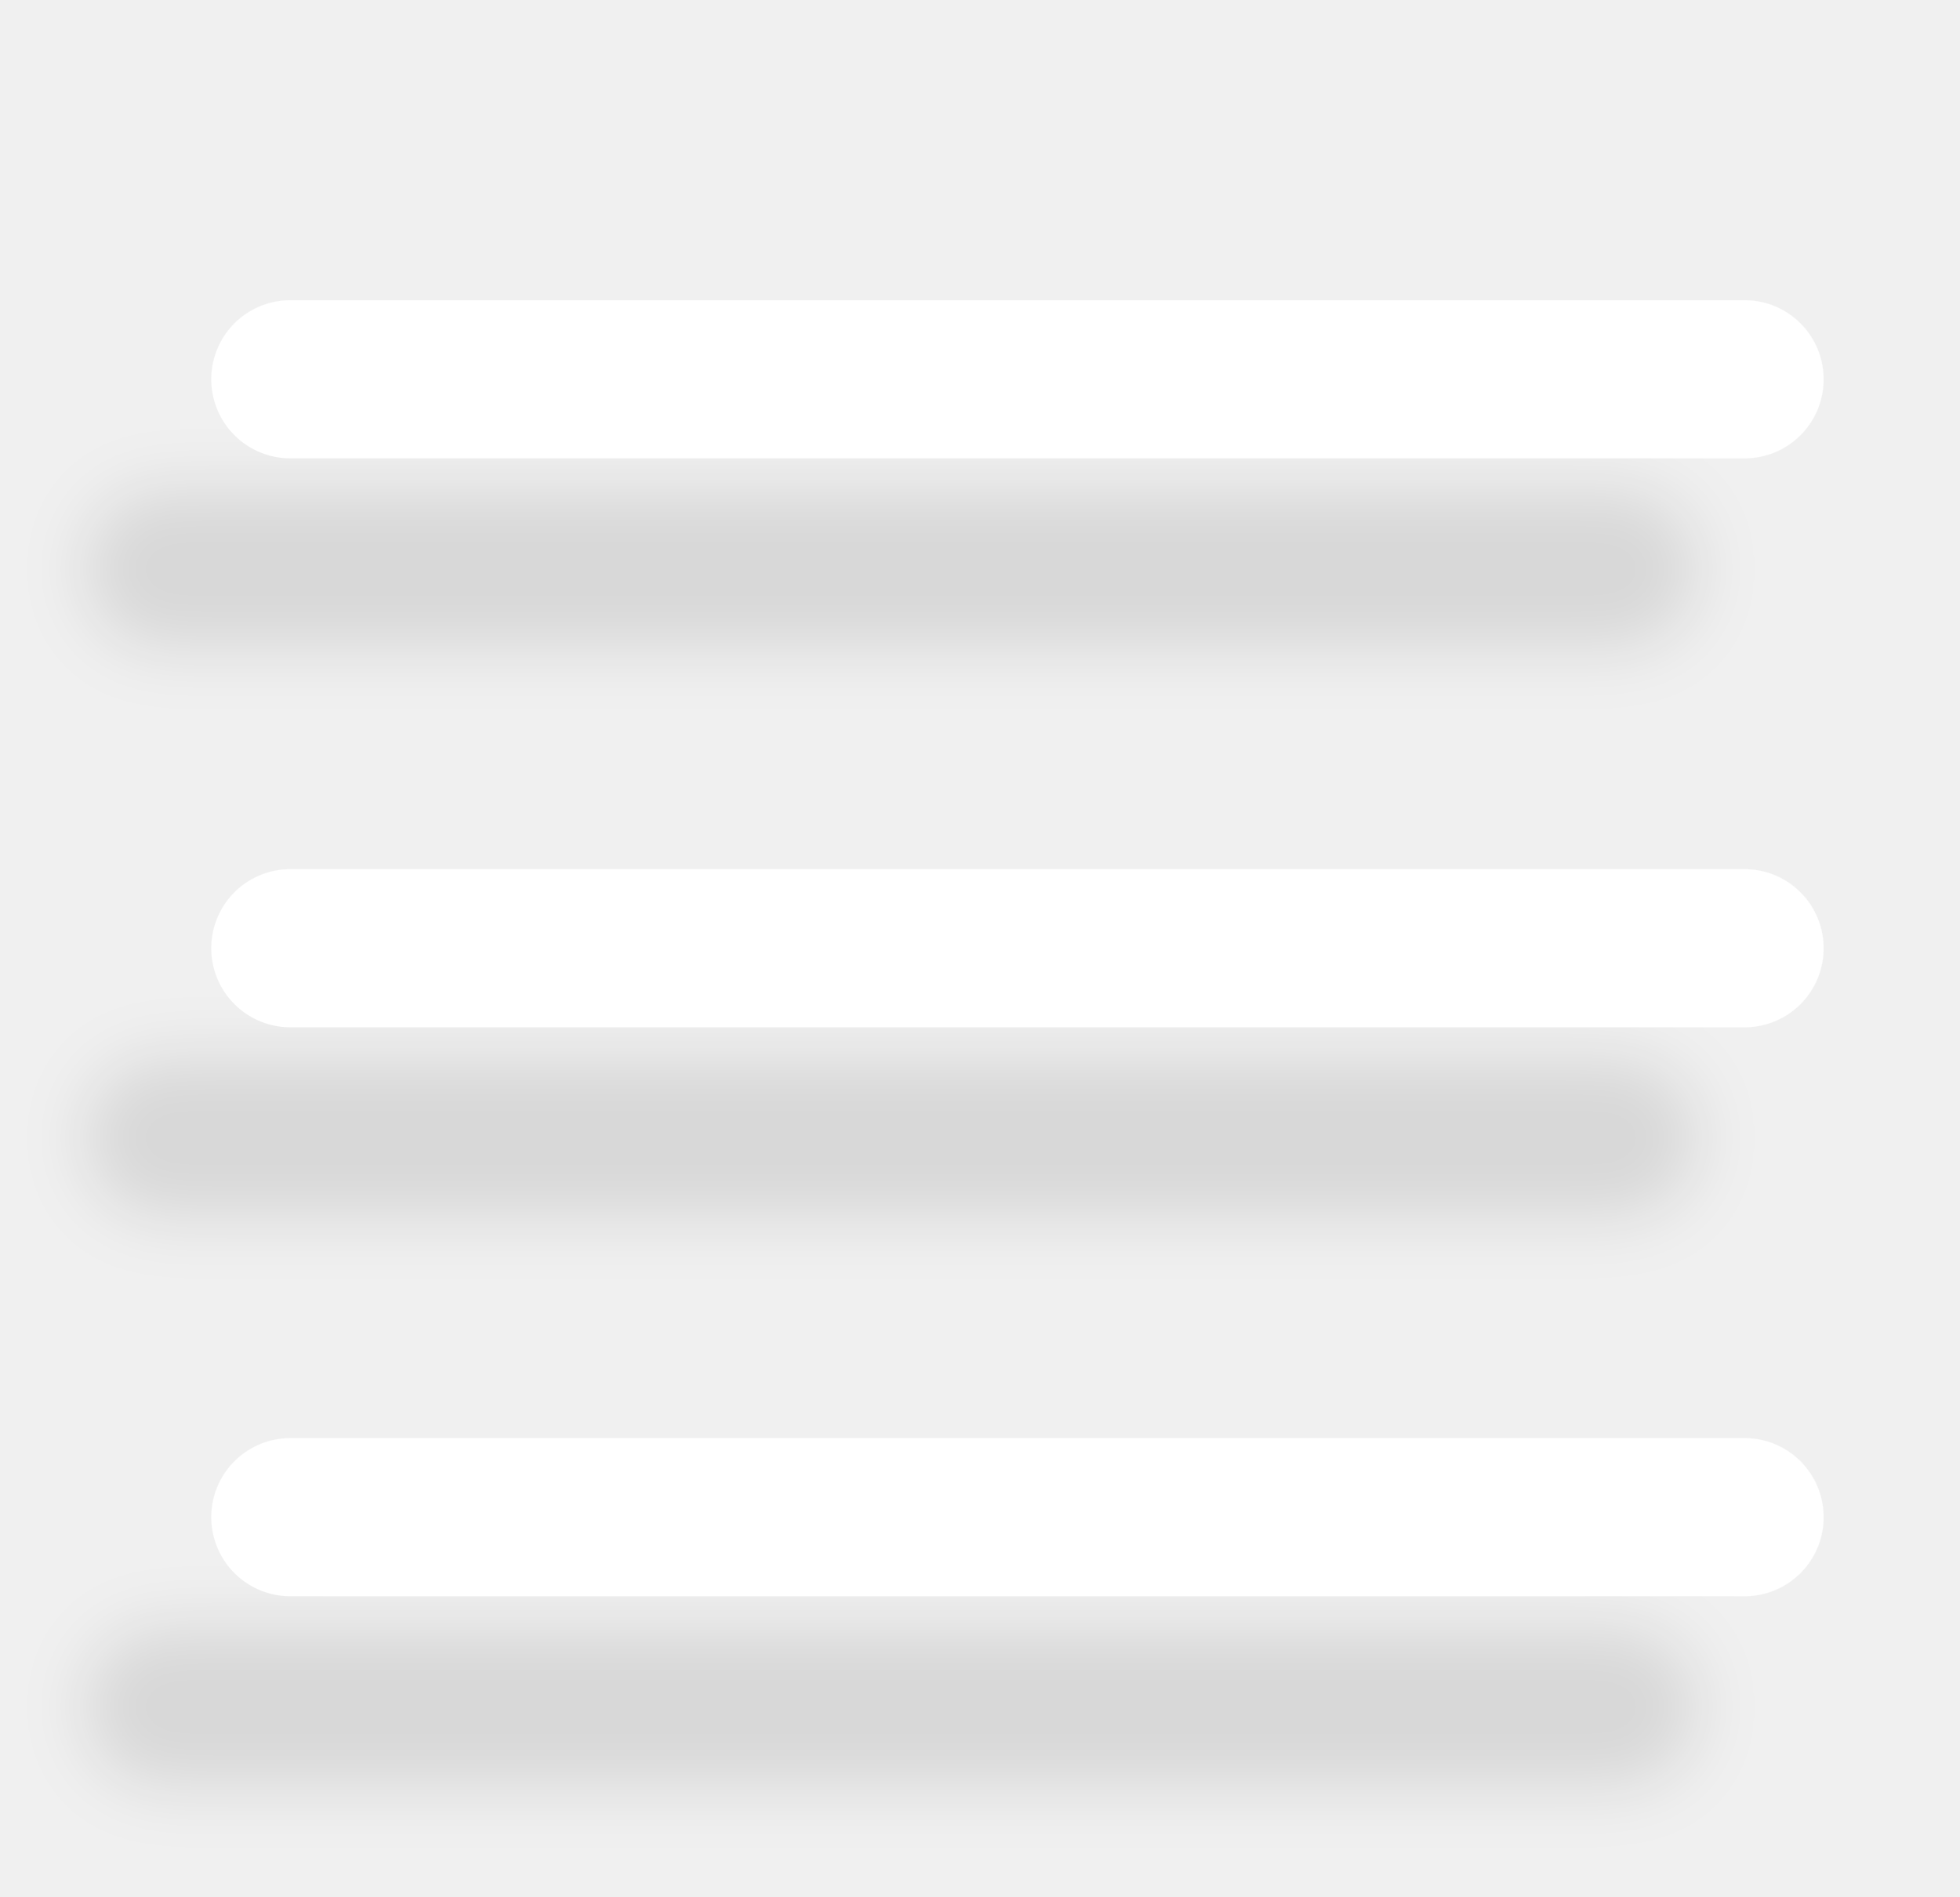
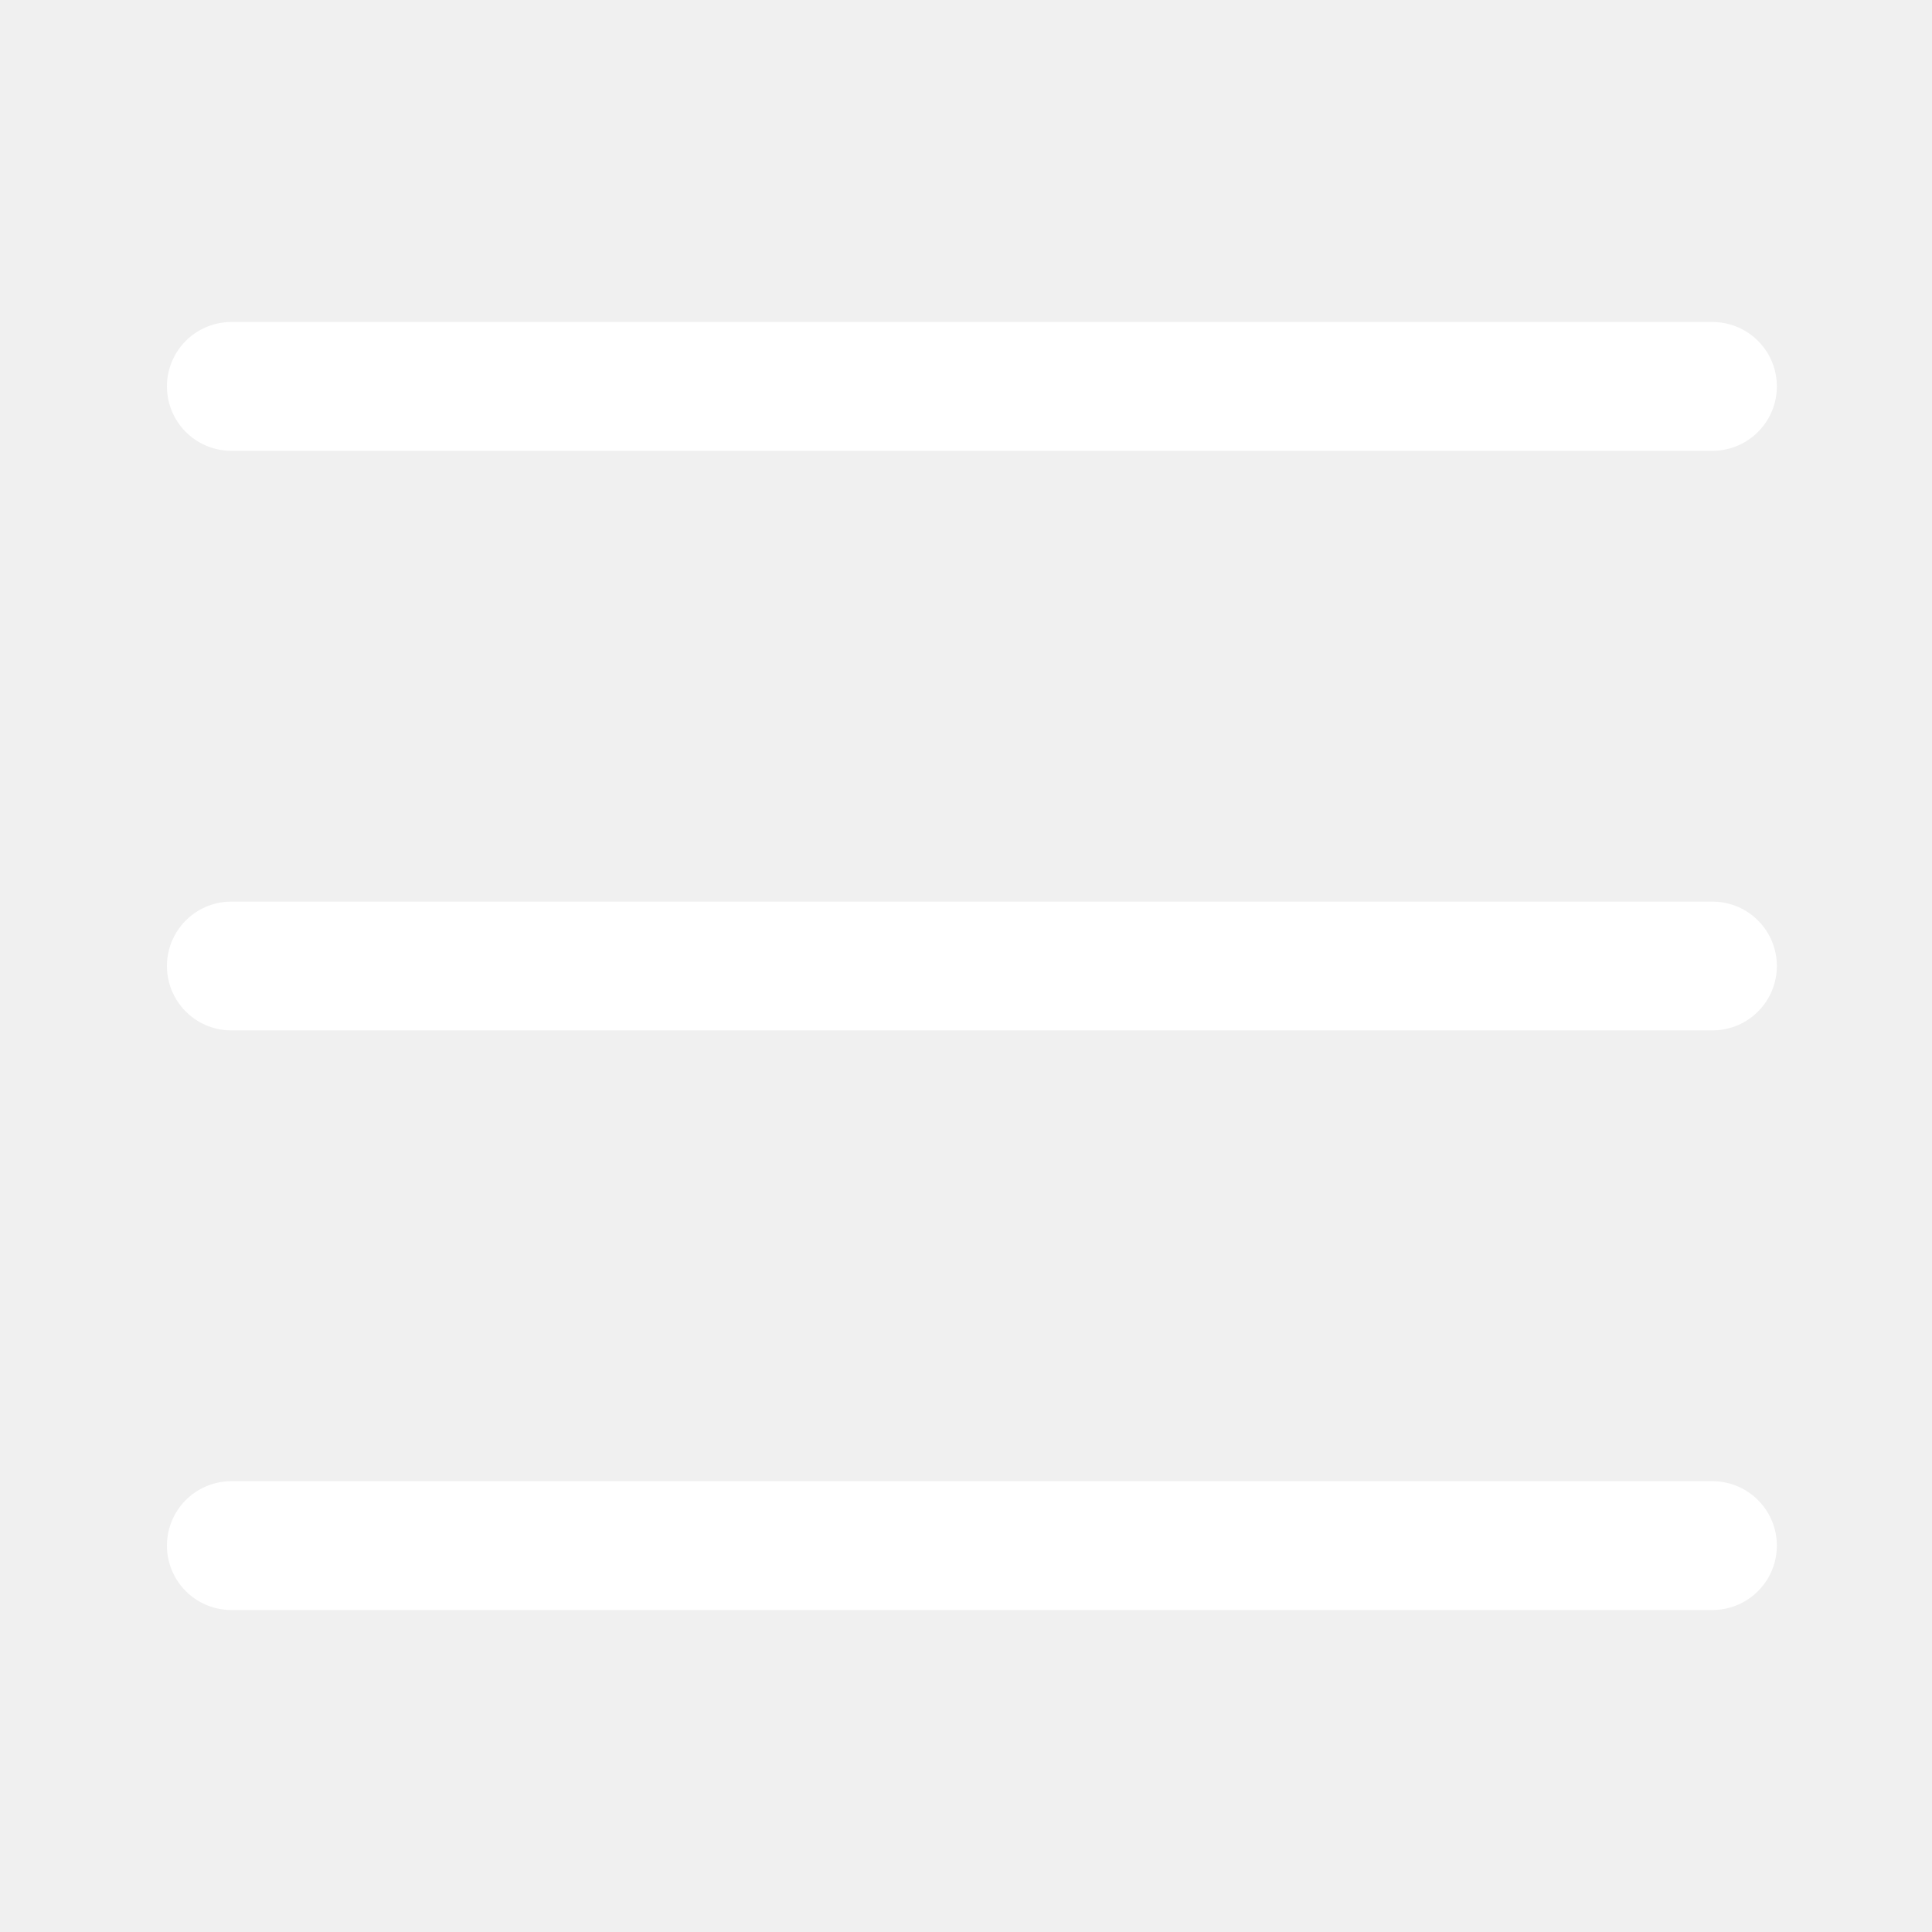
- <svg xmlns="http://www.w3.org/2000/svg" width="31" height="30" viewBox="0 0 31 30" fill="none">
-   <g filter="url(#873mdeon5a)" stroke="#fff" stroke-width="2.5" stroke-linecap="round">
-     <path d="M4.592 6h23M4.592 15h23M4.592 24h23" />
-   </g>
-   <defs>
-     <filter id="873mdeon5a" x="-2" y="0" width="33" height="34" filterUnits="userSpaceOnUse" color-interpolation-filters="sRGB">
-       <feFlood flood-opacity="0" result="BackgroundImageFix" />
-       <feColorMatrix in="SourceAlpha" values="0 0 0 0 0 0 0 0 0 0 0 0 0 0 0 0 0 0 127 0" result="hardAlpha" />
-       <feOffset dx="-2" dy="3" />
-       <feGaussianBlur stdDeviation=".5" />
-       <feColorMatrix values="0 0 0 0 0 0 0 0 0 0 0 0 0 0 0 0 0 0 0.1 0" />
-       <feBlend in2="BackgroundImageFix" result="effect1_dropShadow_5947_13518" />
-       <feBlend in="SourceGraphic" in2="effect1_dropShadow_5947_13518" result="shape" />
-       <feColorMatrix in="SourceAlpha" values="0 0 0 0 0 0 0 0 0 0 0 0 0 0 0 0 0 0 127 0" result="hardAlpha" />
-       <feOffset dx="-1" dy="1" />
-       <feGaussianBlur stdDeviation="1" />
-       <feComposite in2="hardAlpha" operator="arithmetic" k2="-1" k3="1" />
-       <feColorMatrix values="0 0 0 0 1 0 0 0 0 1 0 0 0 0 1 0 0 0 0.25 0" />
-       <feBlend in2="shape" result="effect2_innerShadow_5947_13518" />
-     </filter>
-   </defs>
+ <svg xmlns="http://www.w3.org/2000/svg" width="30" height="30" viewBox="0 0 30 30" fill="none">
+   <path d="M3.592 6H26.591" stroke="white" stroke-width="2" stroke-linecap="round" />
+   <path d="M3.592 15H26.591" stroke="white" stroke-width="2" stroke-linecap="round" />
+   <path d="M3.592 24H26.591" stroke="white" stroke-width="2" stroke-linecap="round" />
</svg>
